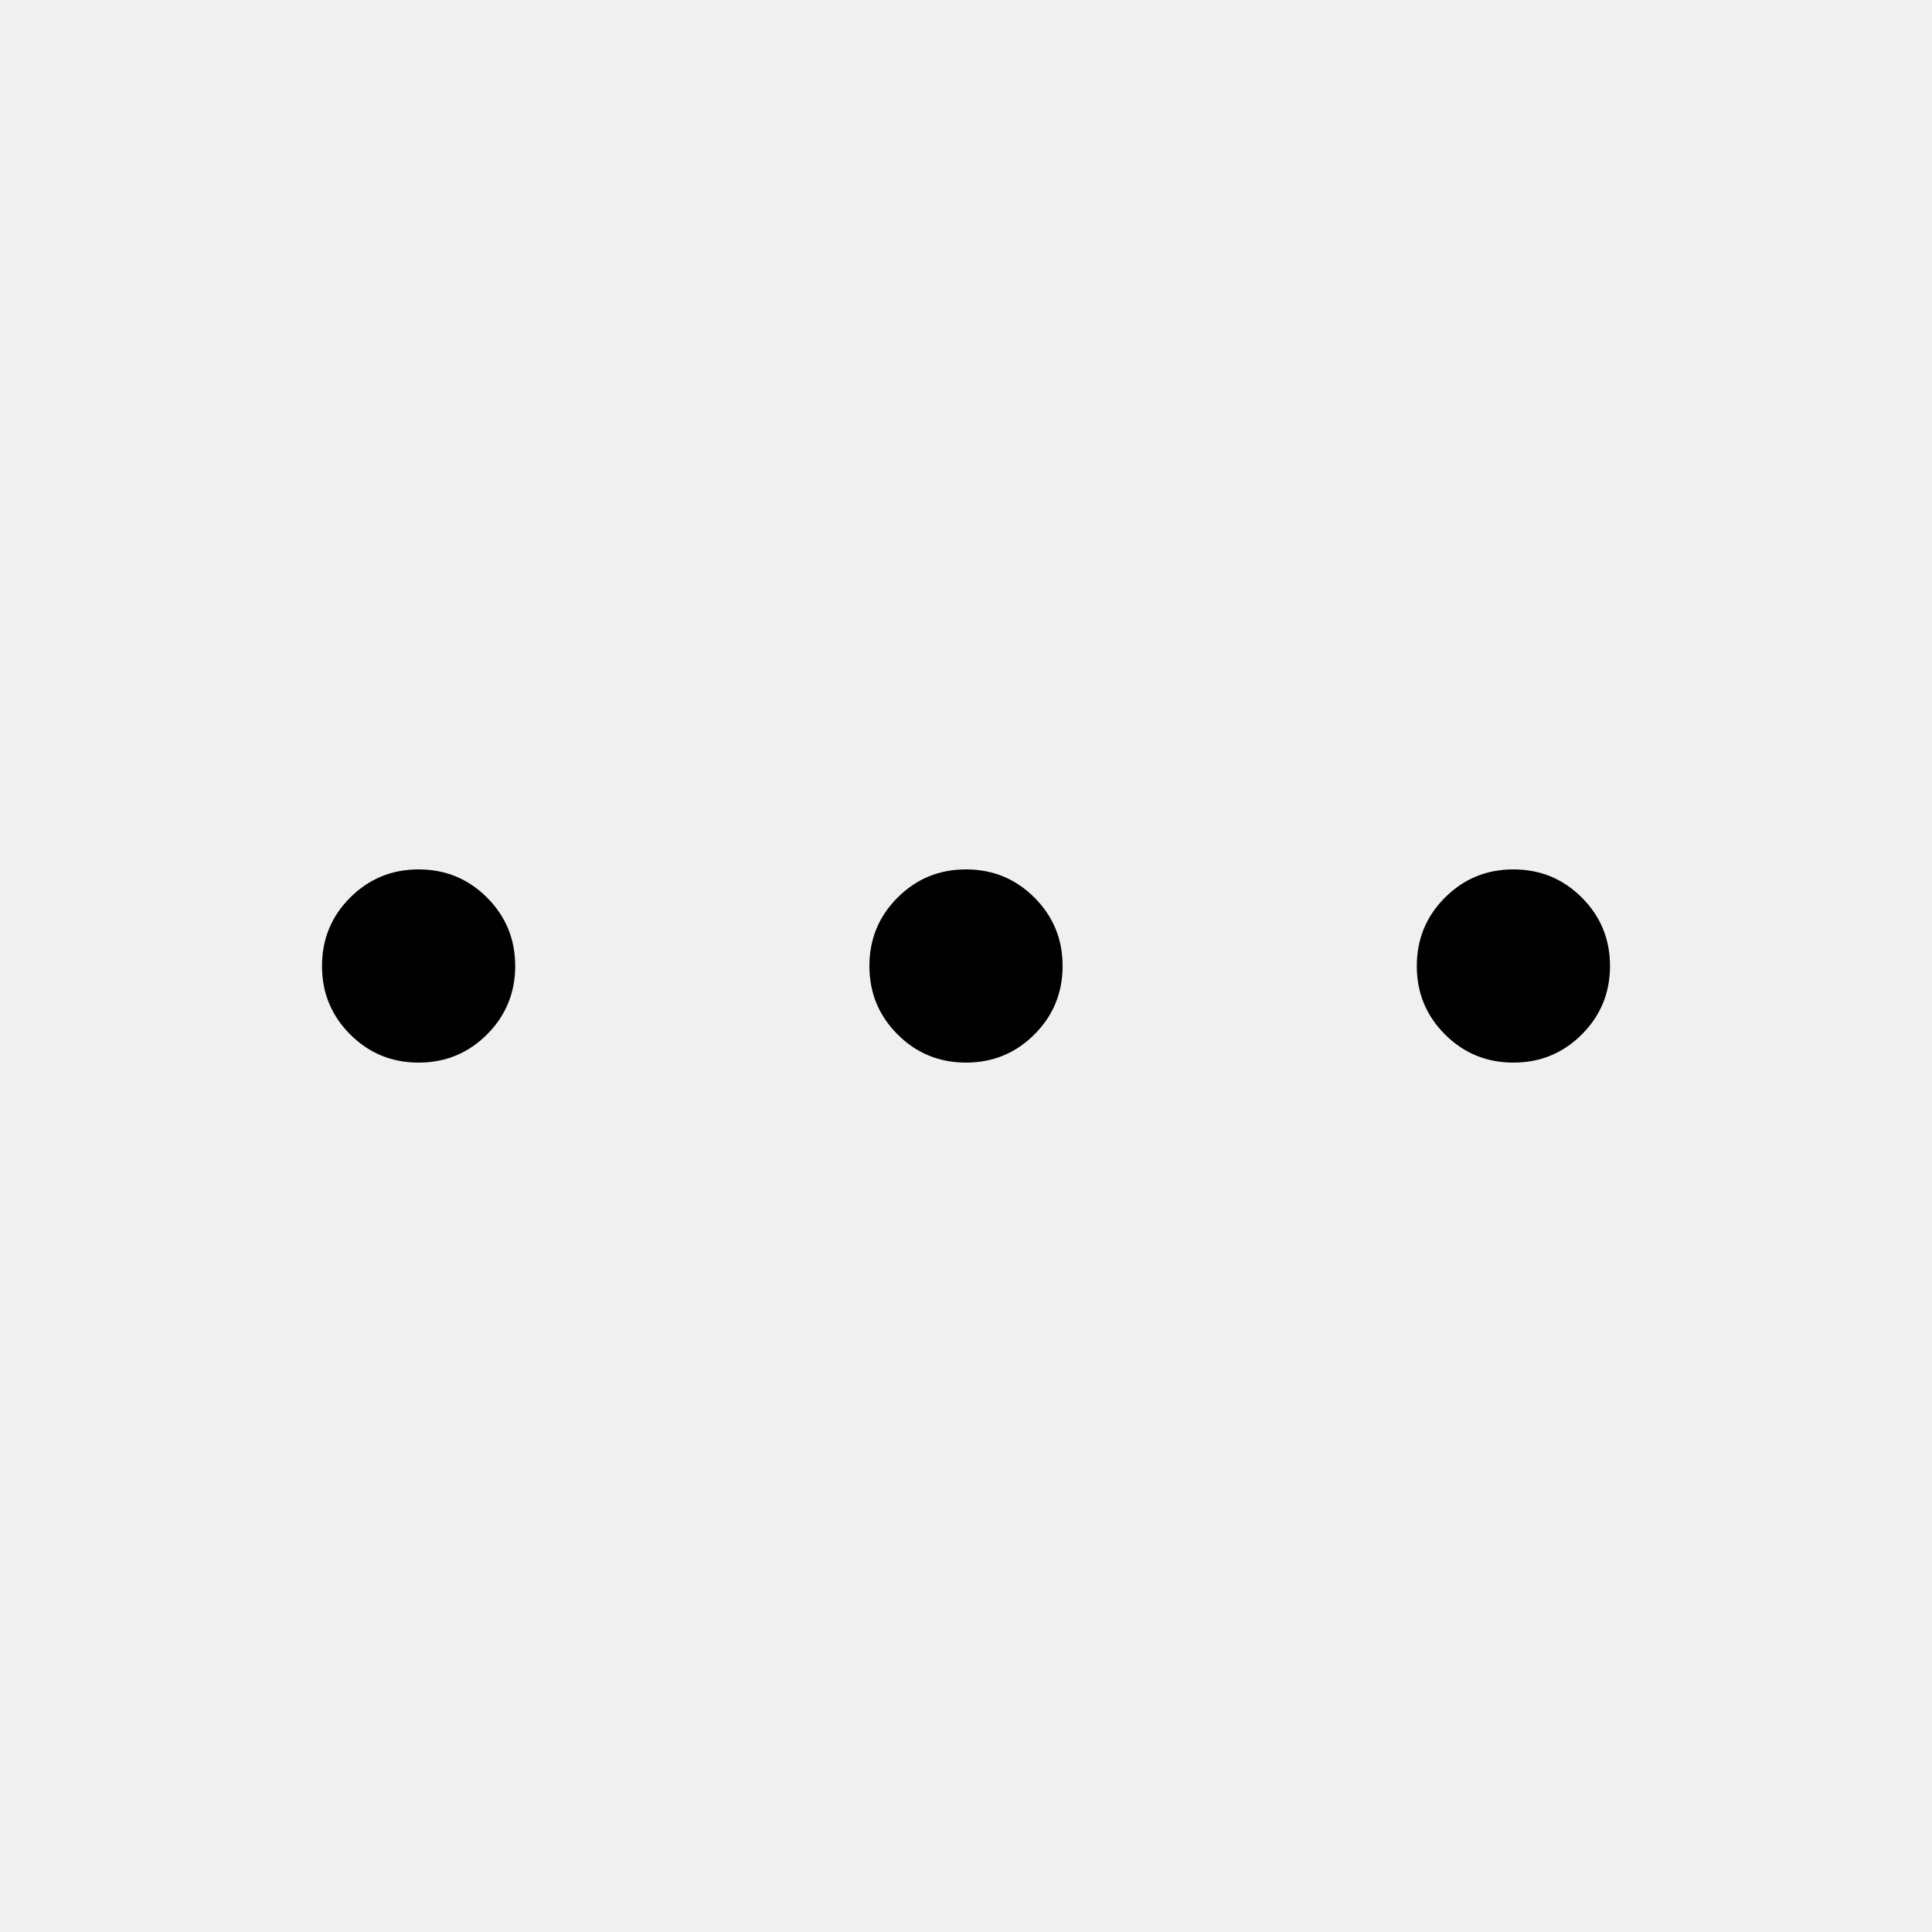
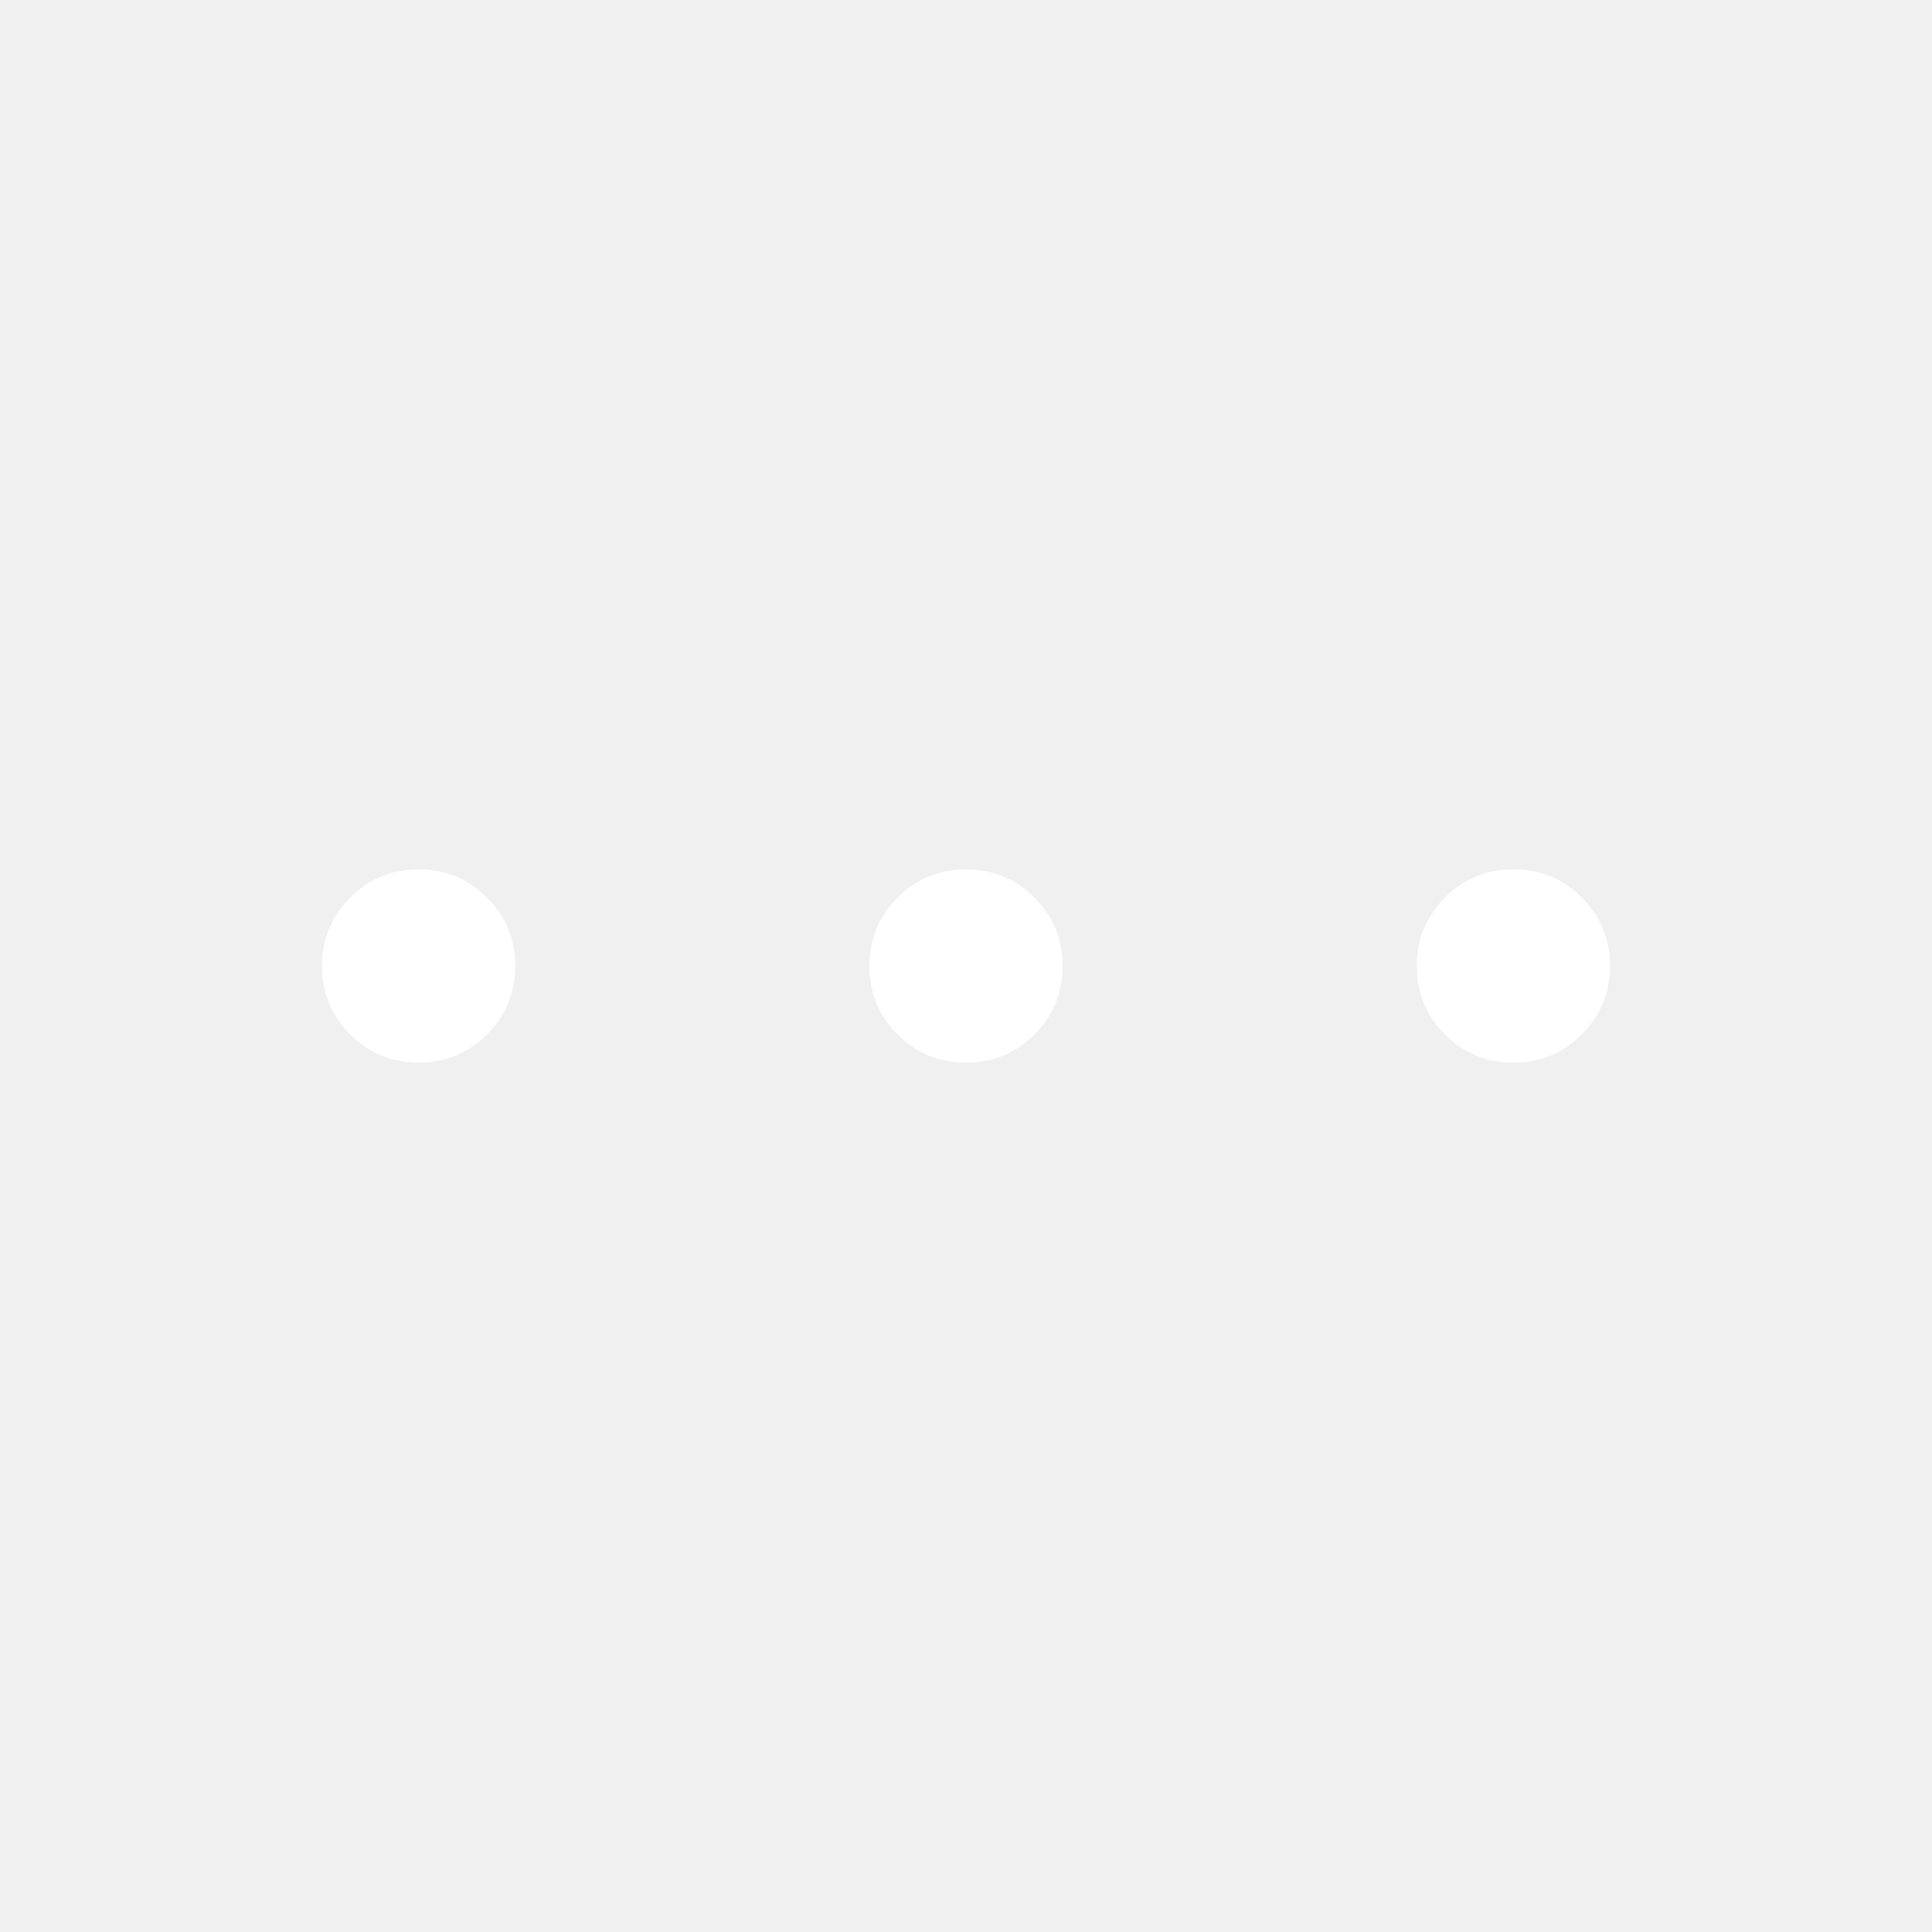
<svg xmlns="http://www.w3.org/2000/svg" height="48" width="48">
-   <path d="M10.4 26.4q-1 0-1.7-.7T8 24q0-1 .7-1.7t1.7-.7q1 0 1.7.7t.7 1.7q0 1-.7 1.7t-1.7.7Zm13.6 0q-1 0-1.7-.7t-.7-1.7q0-1 .7-1.7t1.7-.7q1 0 1.7.7t.7 1.7q0 1-.7 1.7t-1.7.7Zm13.6 0q-1 0-1.7-.7t-.7-1.7q0-1 .7-1.7t1.7-.7q1 0 1.7.7T40 24q0 1-.7 1.7t-1.7.7Z" />
+   <path fill="#FFFFFF" d="M10.4 26.4q-1 0-1.7-.7T8 24q0-1 .7-1.7t1.7-.7q1 0 1.7.7t.7 1.7q0 1-.7 1.7t-1.7.7Zm13.6 0q-1 0-1.7-.7t-.7-1.7q0-1 .7-1.7t1.7-.7q1 0 1.7.7t.7 1.7q0 1-.7 1.7t-1.7.7Zm13.6 0q-1 0-1.7-.7t-.7-1.7q0-1 .7-1.7t1.7-.7q1 0 1.7.7T40 24q0 1-.7 1.7t-1.7.7Z" />
</svg>
